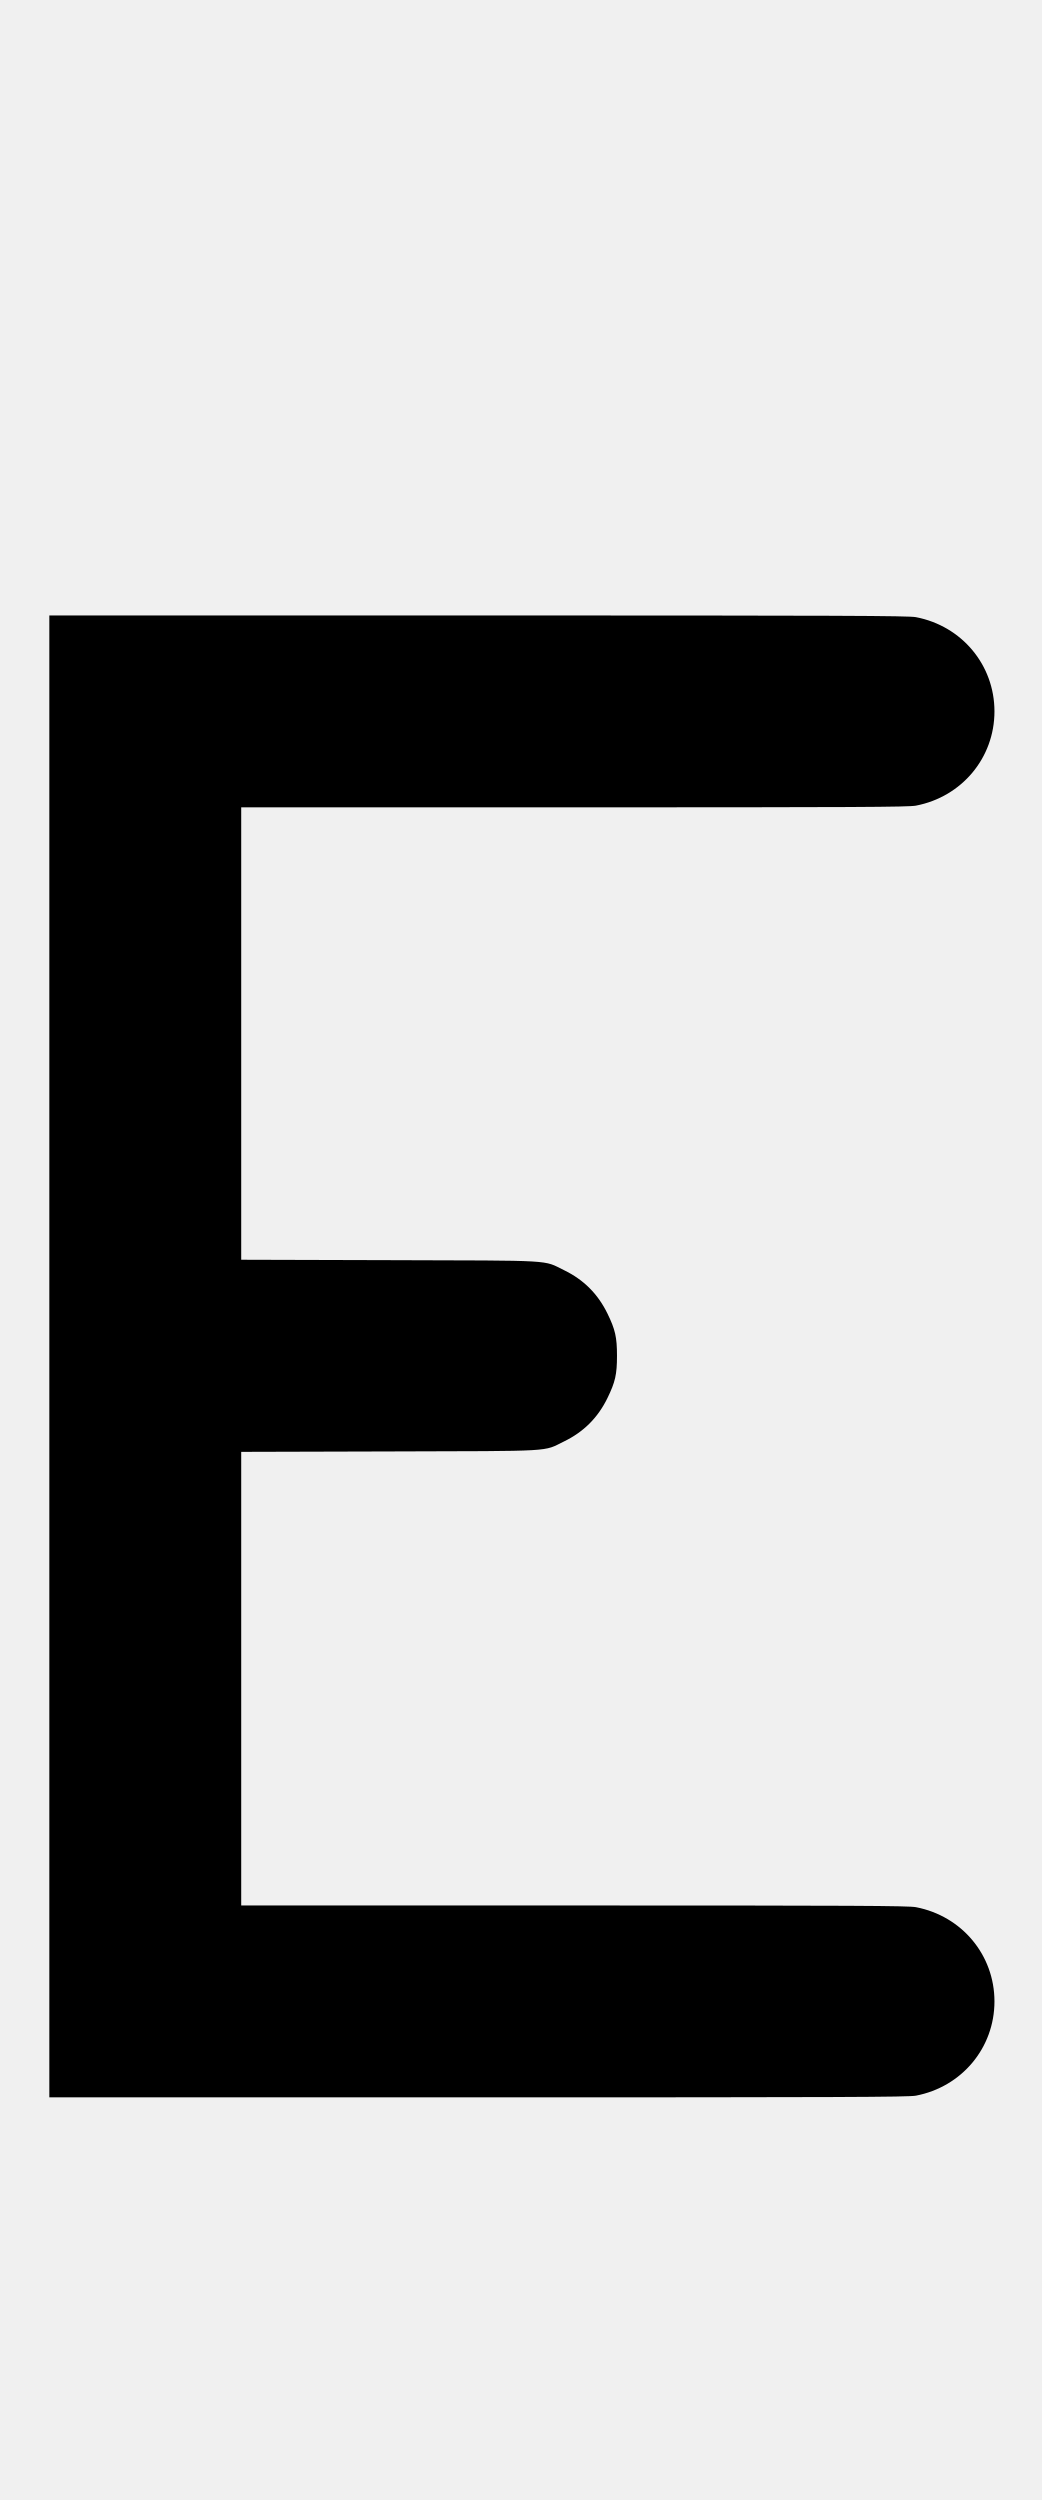
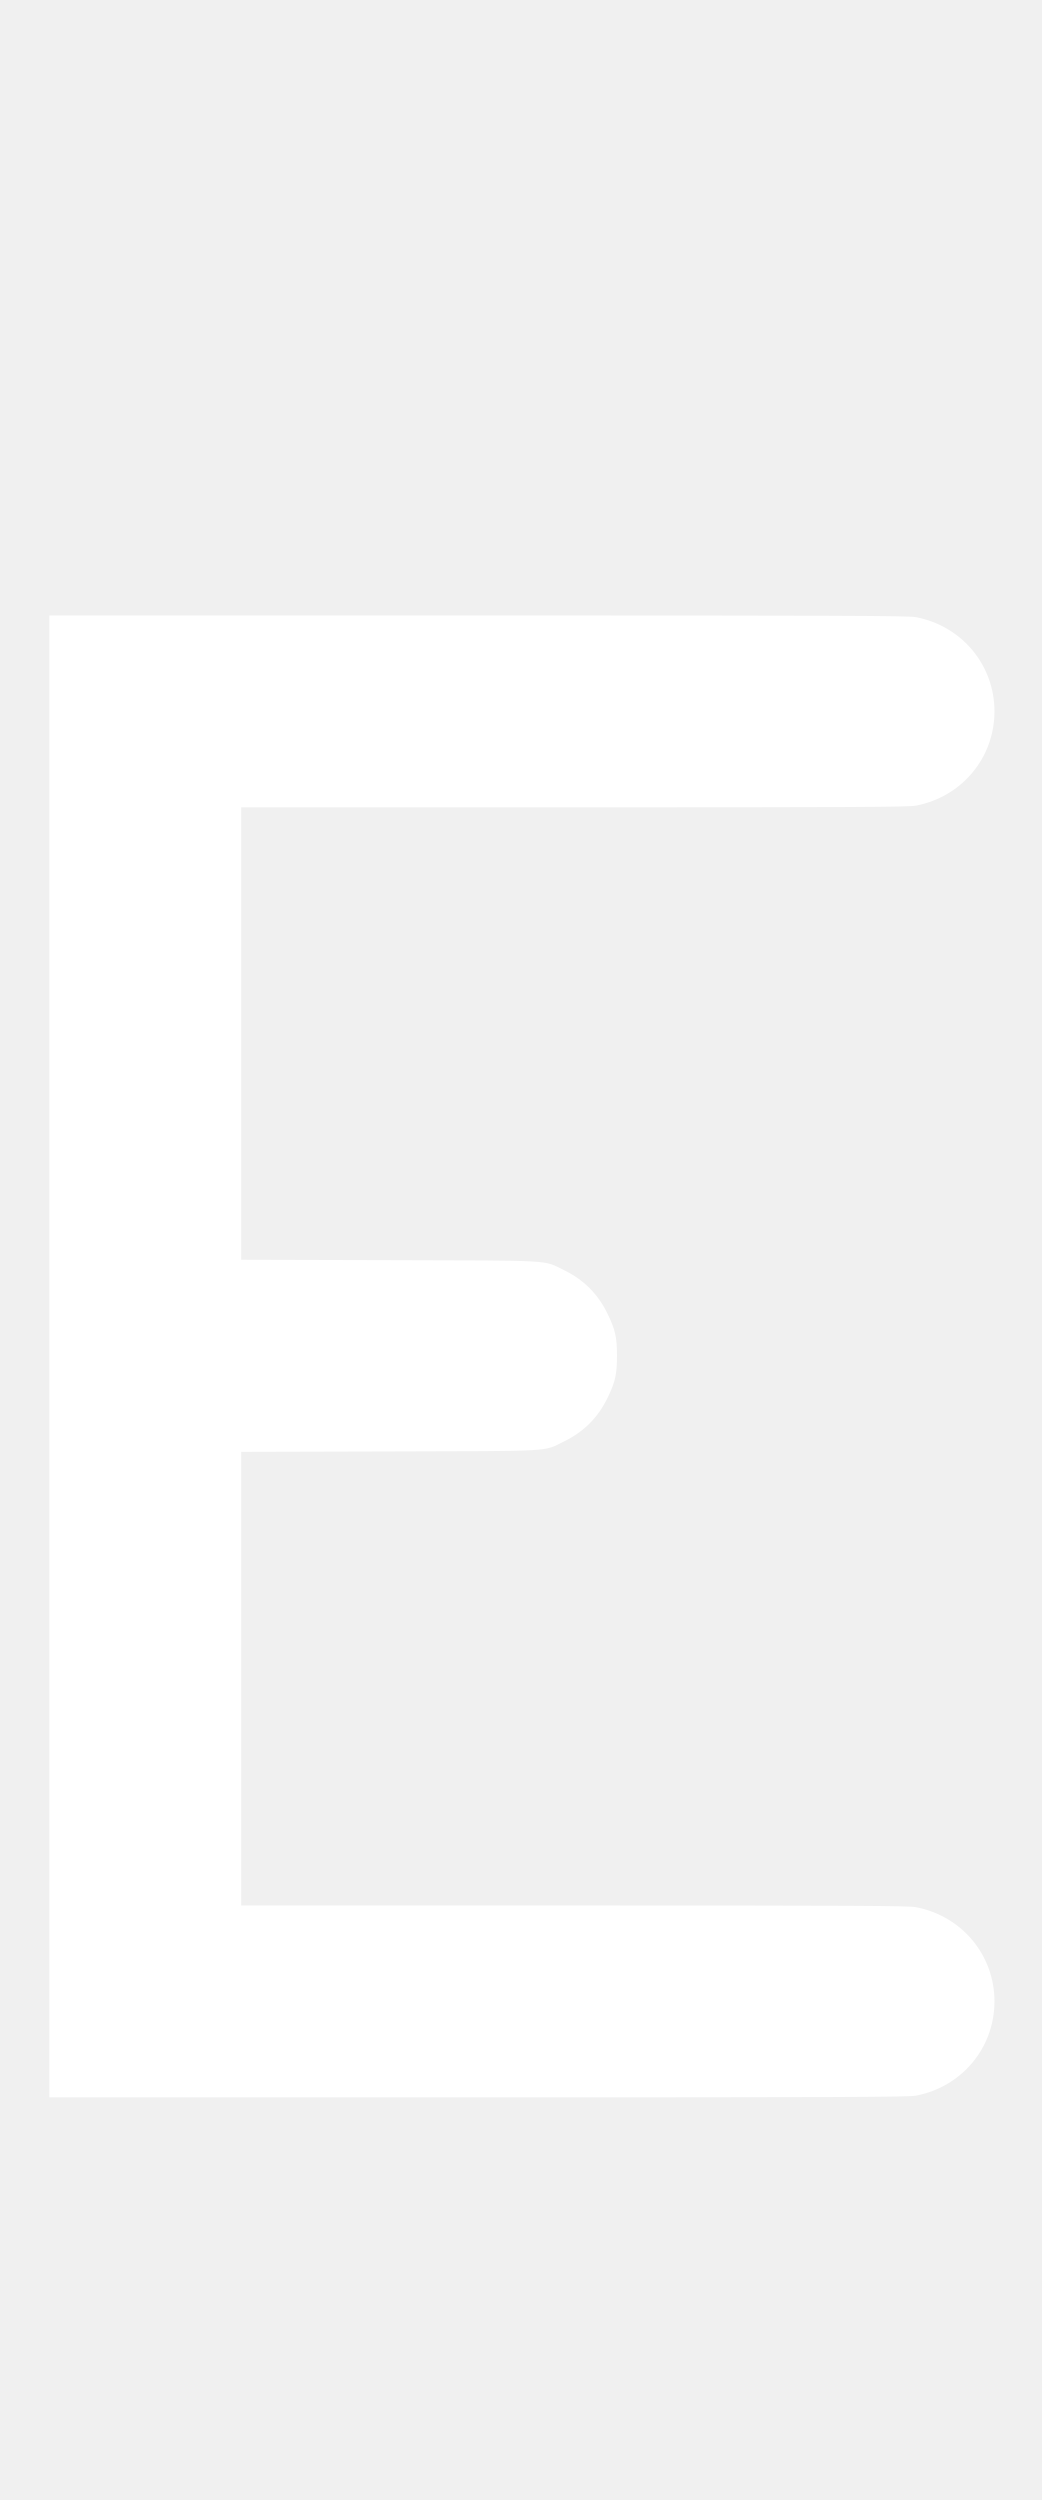
<svg xmlns="http://www.w3.org/2000/svg" height="1248" version="1.1" width="520">
  <g transform="scale(1, -1) translate(-82, -1047)">
-     <path d="M106.627 369.879v369.88h214.097c181.686 0 214.761 -0.128 218.494 -0.844c22.956 -4.407 39.217 -23.915 39.217 -47.048c0 -23.133 -16.261 -42.639 -39.217 -47.047c-3.717 -0.714 -30.12 -0.844 -170.603 -0.844h-166.205v-112.922v-112.922l74.217 -0.206 c83.555 -0.234 76.288 0.183 86.928 -4.991c9.819 -4.777 16.899 -11.851 21.687 -21.67c3.898 -7.994 4.759 -11.807 4.759 -21.085c0 -9.277 -0.861 -13.09 -4.759 -21.084c-4.788 -9.82 -11.868 -16.893 -21.687 -21.669c-10.64 -5.176 -3.373 -4.759 -86.928 -4.991 l-74.217 -0.207v-113.223v-113.224h166.205c140.482 0 166.886 -0.13 170.603 -0.844c22.956 -4.407 39.217 -23.915 39.217 -47.048c0 -23.132 -16.261 -42.64 -39.217 -47.047c-3.733 -0.717 -36.808 -0.845 -218.494 -0.845h-214.097v369.88z" glyph-name="E" unicode="E" />
+     <path style="fill:#ffffff" d="M106.627 369.879v369.88h214.097c181.686 0 214.761 -0.128 218.494 -0.844c22.956 -4.407 39.217 -23.915 39.217 -47.048c0 -23.133 -16.261 -42.639 -39.217 -47.047c-3.717 -0.714 -30.12 -0.844 -170.603 -0.844h-166.205v-112.922v-112.922l74.217 -0.206 c83.555 -0.234 76.288 0.183 86.928 -4.991c9.819 -4.777 16.899 -11.851 21.687 -21.67c3.898 -7.994 4.759 -11.807 4.759 -21.085c0 -9.277 -0.861 -13.09 -4.759 -21.084c-4.788 -9.82 -11.868 -16.893 -21.687 -21.669c-10.64 -5.176 -3.373 -4.759 -86.928 -4.991 l-74.217 -0.207v-113.223v-113.224h166.205c140.482 0 166.886 -0.13 170.603 -0.844c22.956 -4.407 39.217 -23.915 39.217 -47.048c0 -23.132 -16.261 -42.64 -39.217 -47.047c-3.733 -0.717 -36.808 -0.845 -218.494 -0.845h-214.097v369.88z" glyph-name="E" unicode="E" />
  </g>
</svg>
